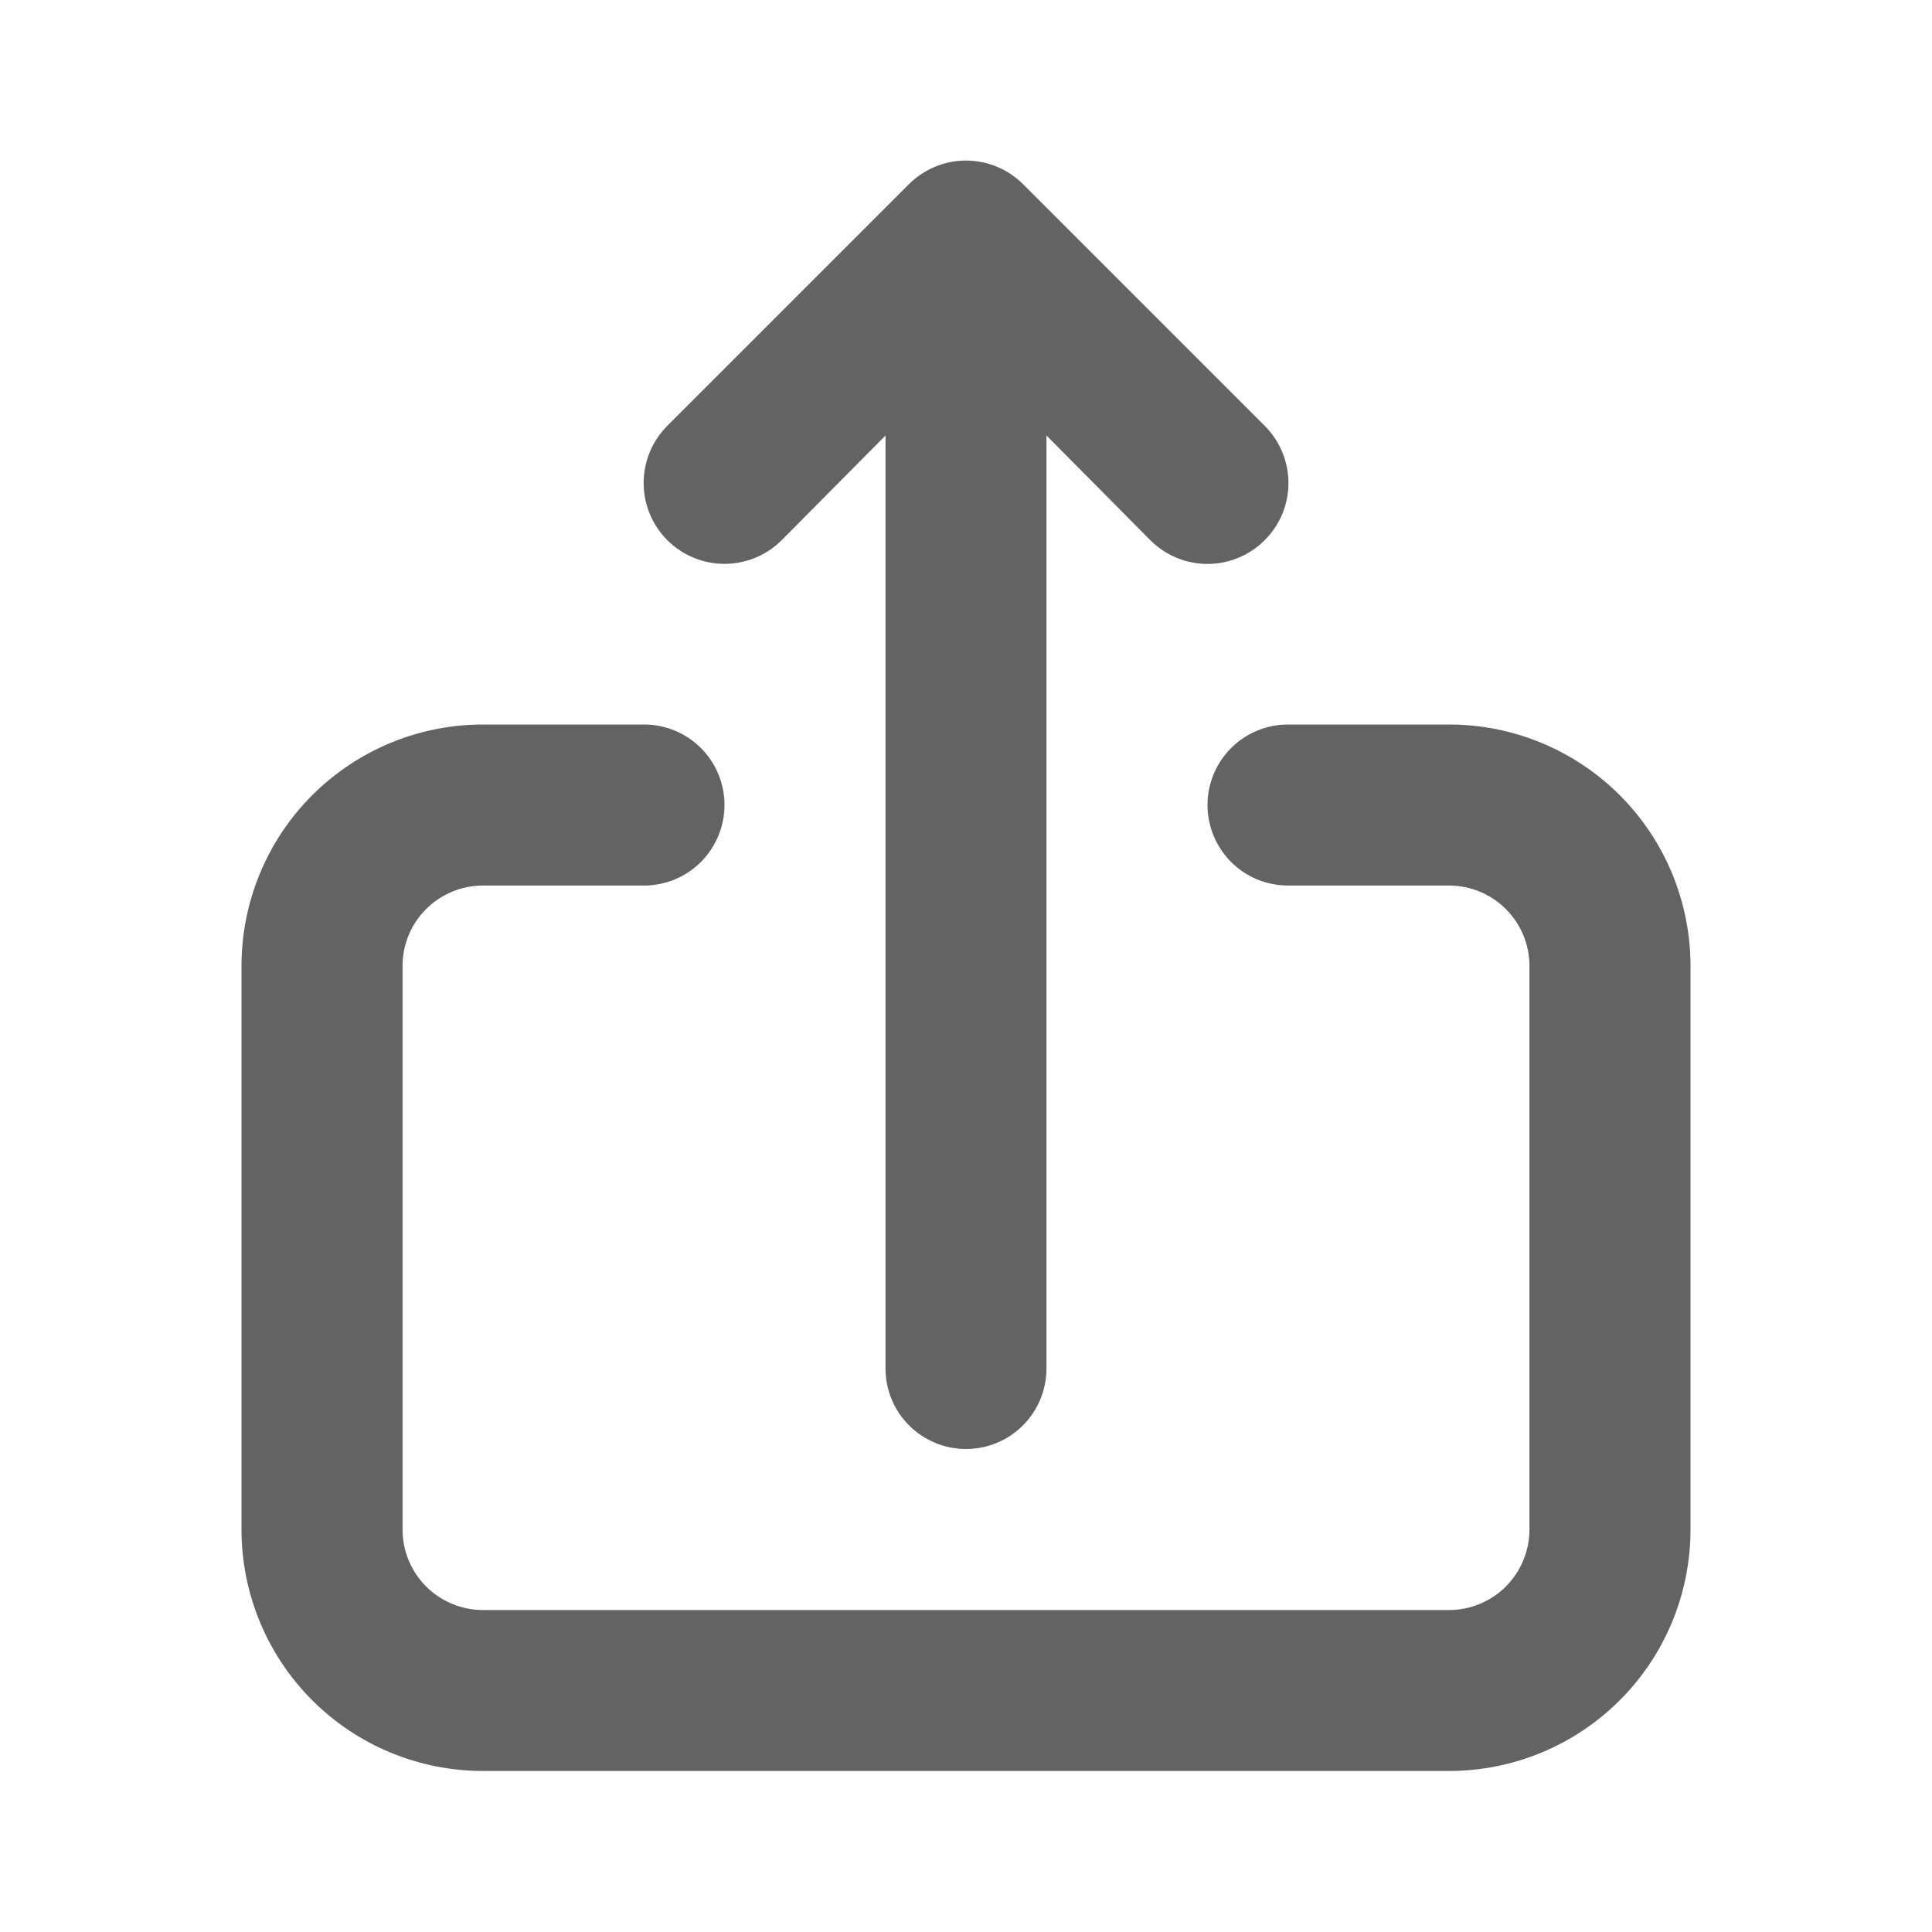
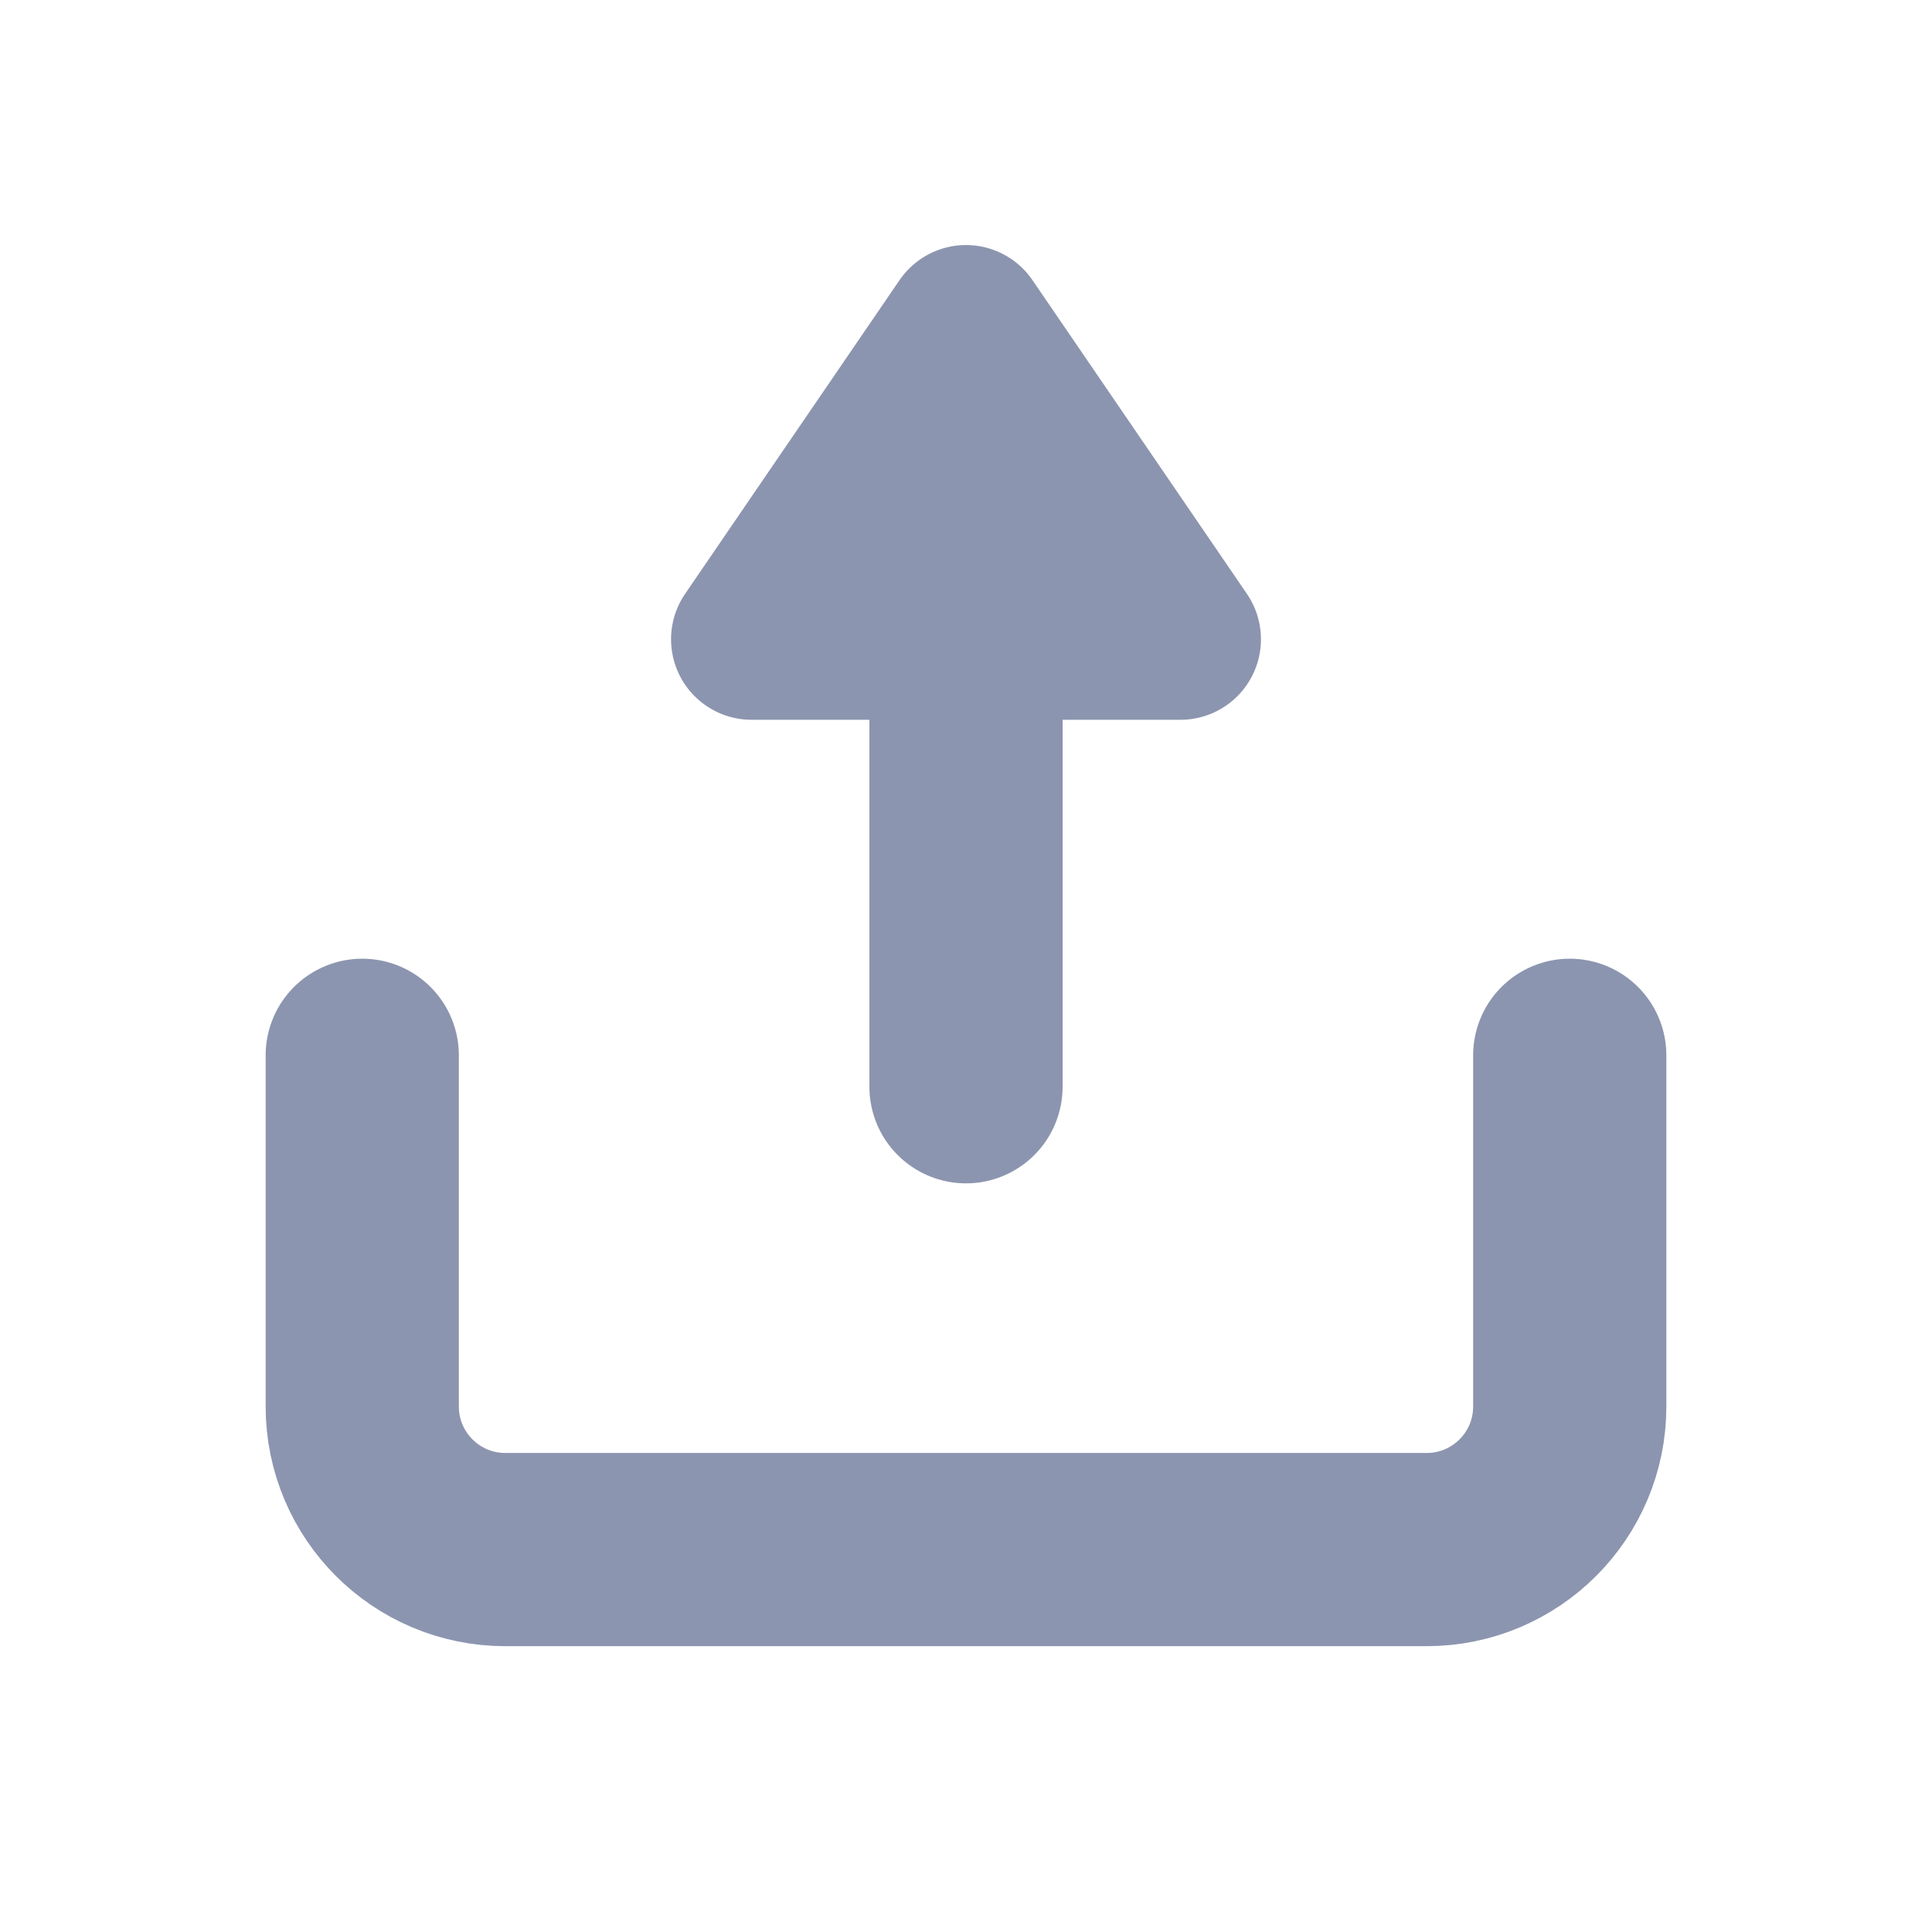
- <svg xmlns="http://www.w3.org/2000/svg" width="20" height="20" viewBox="0 0 20 20" fill="none">
-   <path d="M8.092 5.592L9.167 4.508V14.167C9.167 14.388 9.254 14.6 9.411 14.756C9.567 14.912 9.779 15 10 15C10.221 15 10.433 14.912 10.589 14.756C10.745 14.6 10.833 14.388 10.833 14.167V4.508L11.908 5.592C11.986 5.67 12.078 5.732 12.18 5.774C12.281 5.816 12.39 5.838 12.5 5.838C12.61 5.838 12.719 5.816 12.82 5.774C12.922 5.732 13.014 5.67 13.092 5.592C13.17 5.514 13.232 5.422 13.274 5.321C13.316 5.219 13.338 5.11 13.338 5C13.338 4.89 13.316 4.781 13.274 4.68C13.232 4.578 13.17 4.486 13.092 4.408L10.592 1.908C10.514 1.83 10.422 1.768 10.32 1.726C10.219 1.684 10.11 1.662 10 1.662C9.89 1.662 9.781 1.684 9.68 1.726C9.578 1.768 9.486 1.83 9.408 1.908L6.908 4.408C6.751 4.565 6.663 4.778 6.663 5C6.663 5.222 6.751 5.435 6.908 5.592C7.065 5.749 7.278 5.837 7.5 5.837C7.722 5.837 7.935 5.749 8.092 5.592ZM15 7.5H13.333C13.112 7.5 12.9 7.588 12.744 7.744C12.588 7.9 12.5 8.112 12.5 8.333C12.5 8.554 12.588 8.766 12.744 8.923C12.9 9.079 13.112 9.167 13.333 9.167H15C15.221 9.167 15.433 9.255 15.589 9.411C15.745 9.567 15.833 9.779 15.833 10V15.833C15.833 16.054 15.745 16.266 15.589 16.423C15.433 16.579 15.221 16.667 15 16.667H5C4.779 16.667 4.567 16.579 4.411 16.423C4.254 16.266 4.167 16.054 4.167 15.833V10C4.167 9.779 4.254 9.567 4.411 9.411C4.567 9.255 4.779 9.167 5 9.167H6.667C6.888 9.167 7.1 9.079 7.256 8.923C7.412 8.766 7.5 8.554 7.5 8.333C7.5 8.112 7.412 7.9 7.256 7.744C7.1 7.588 6.888 7.5 6.667 7.5H5C4.337 7.5 3.701 7.763 3.232 8.232C2.763 8.701 2.5 9.337 2.5 10V15.833C2.5 16.496 2.763 17.132 3.232 17.601C3.701 18.07 4.337 18.333 5 18.333H15C15.663 18.333 16.299 18.07 16.768 17.601C17.237 17.132 17.5 16.496 17.5 15.833V10C17.5 9.337 17.237 8.701 16.768 8.232C16.299 7.763 15.663 7.5 15 7.5Z" fill="#636363" />
+ <svg xmlns="http://www.w3.org/2000/svg" width="18" height="18" viewBox="0 0 18 18" fill="none">
+   <path d="M3.375 9.832V13.104C3.375 13.84 3.972 14.437 4.708 14.437H13.292C14.028 14.437 14.625 13.84 14.625 13.104V9.832" stroke="#8C95AF" stroke-width="1.8" stroke-linecap="round" />
+   <path d="M10.998 5.956L7.002 5.956L9 3.033L10.998 5.956Z" fill="#8C95AF" stroke="#8C95AF" stroke-width="1.5" stroke-linecap="round" stroke-linejoin="round" />
+   <path d="M9 4.5L9 10.125" stroke="#8C95AF" stroke-width="1.8" stroke-linecap="round" />
</svg>
